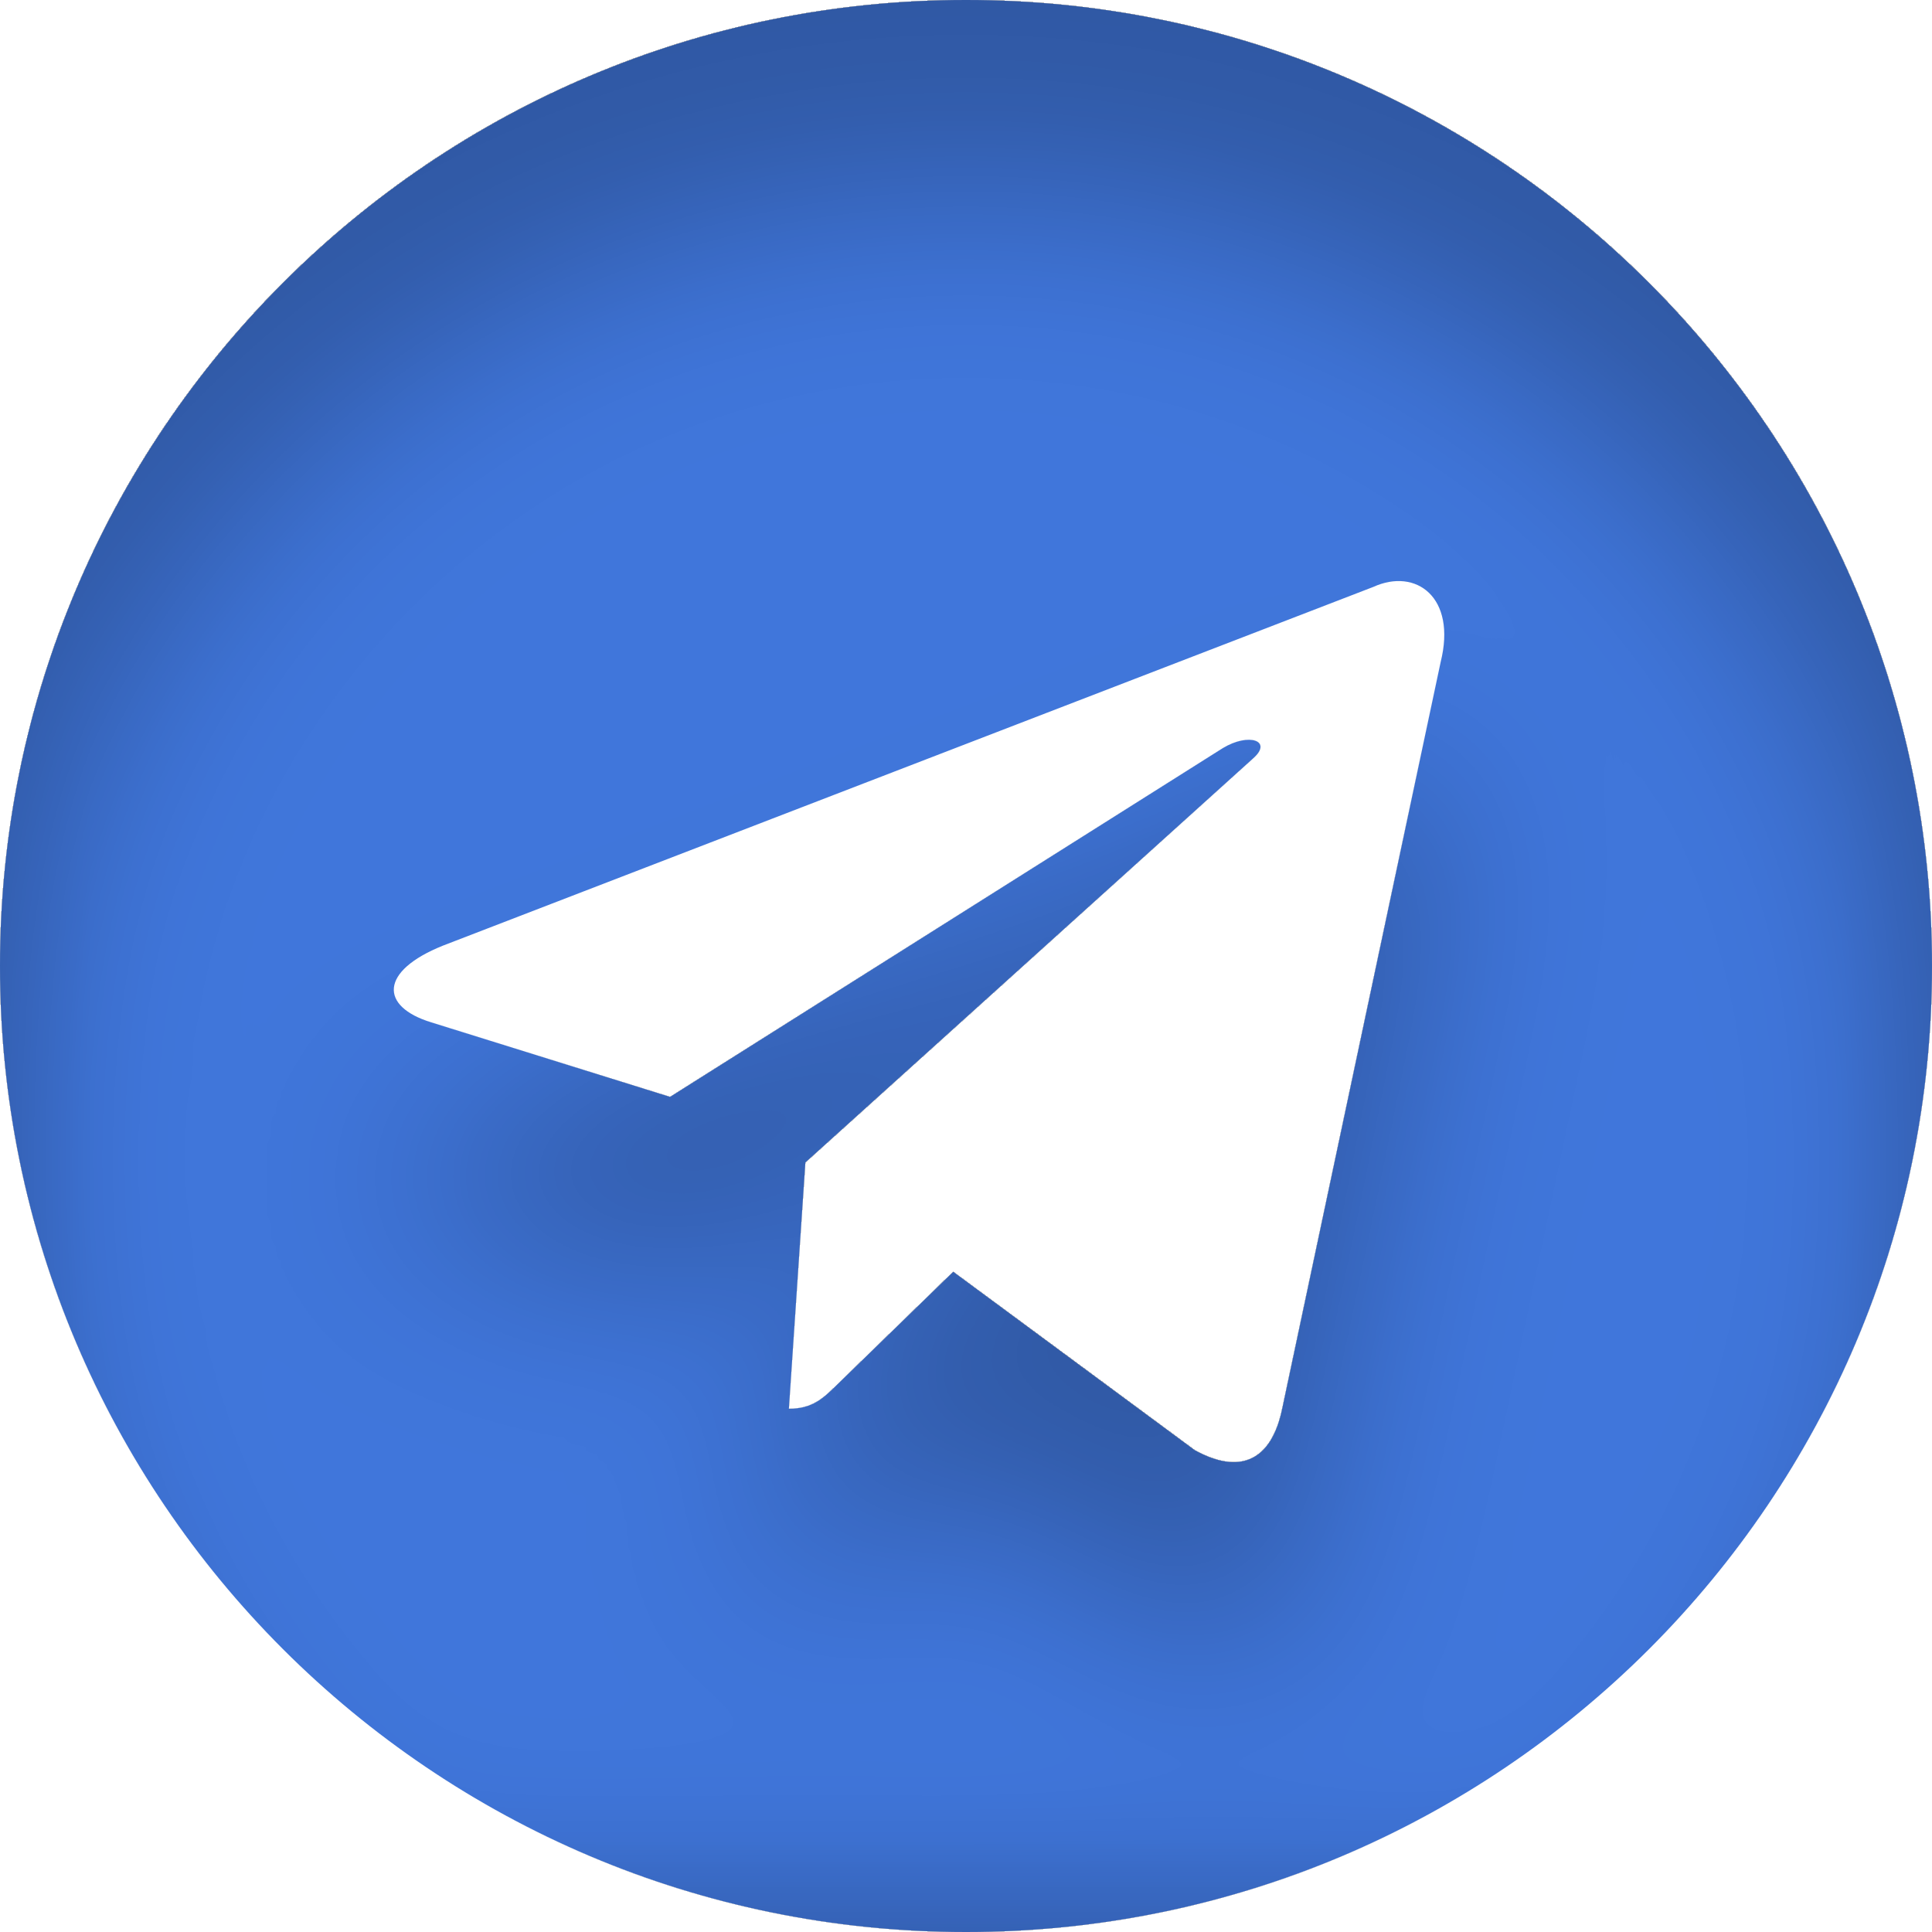
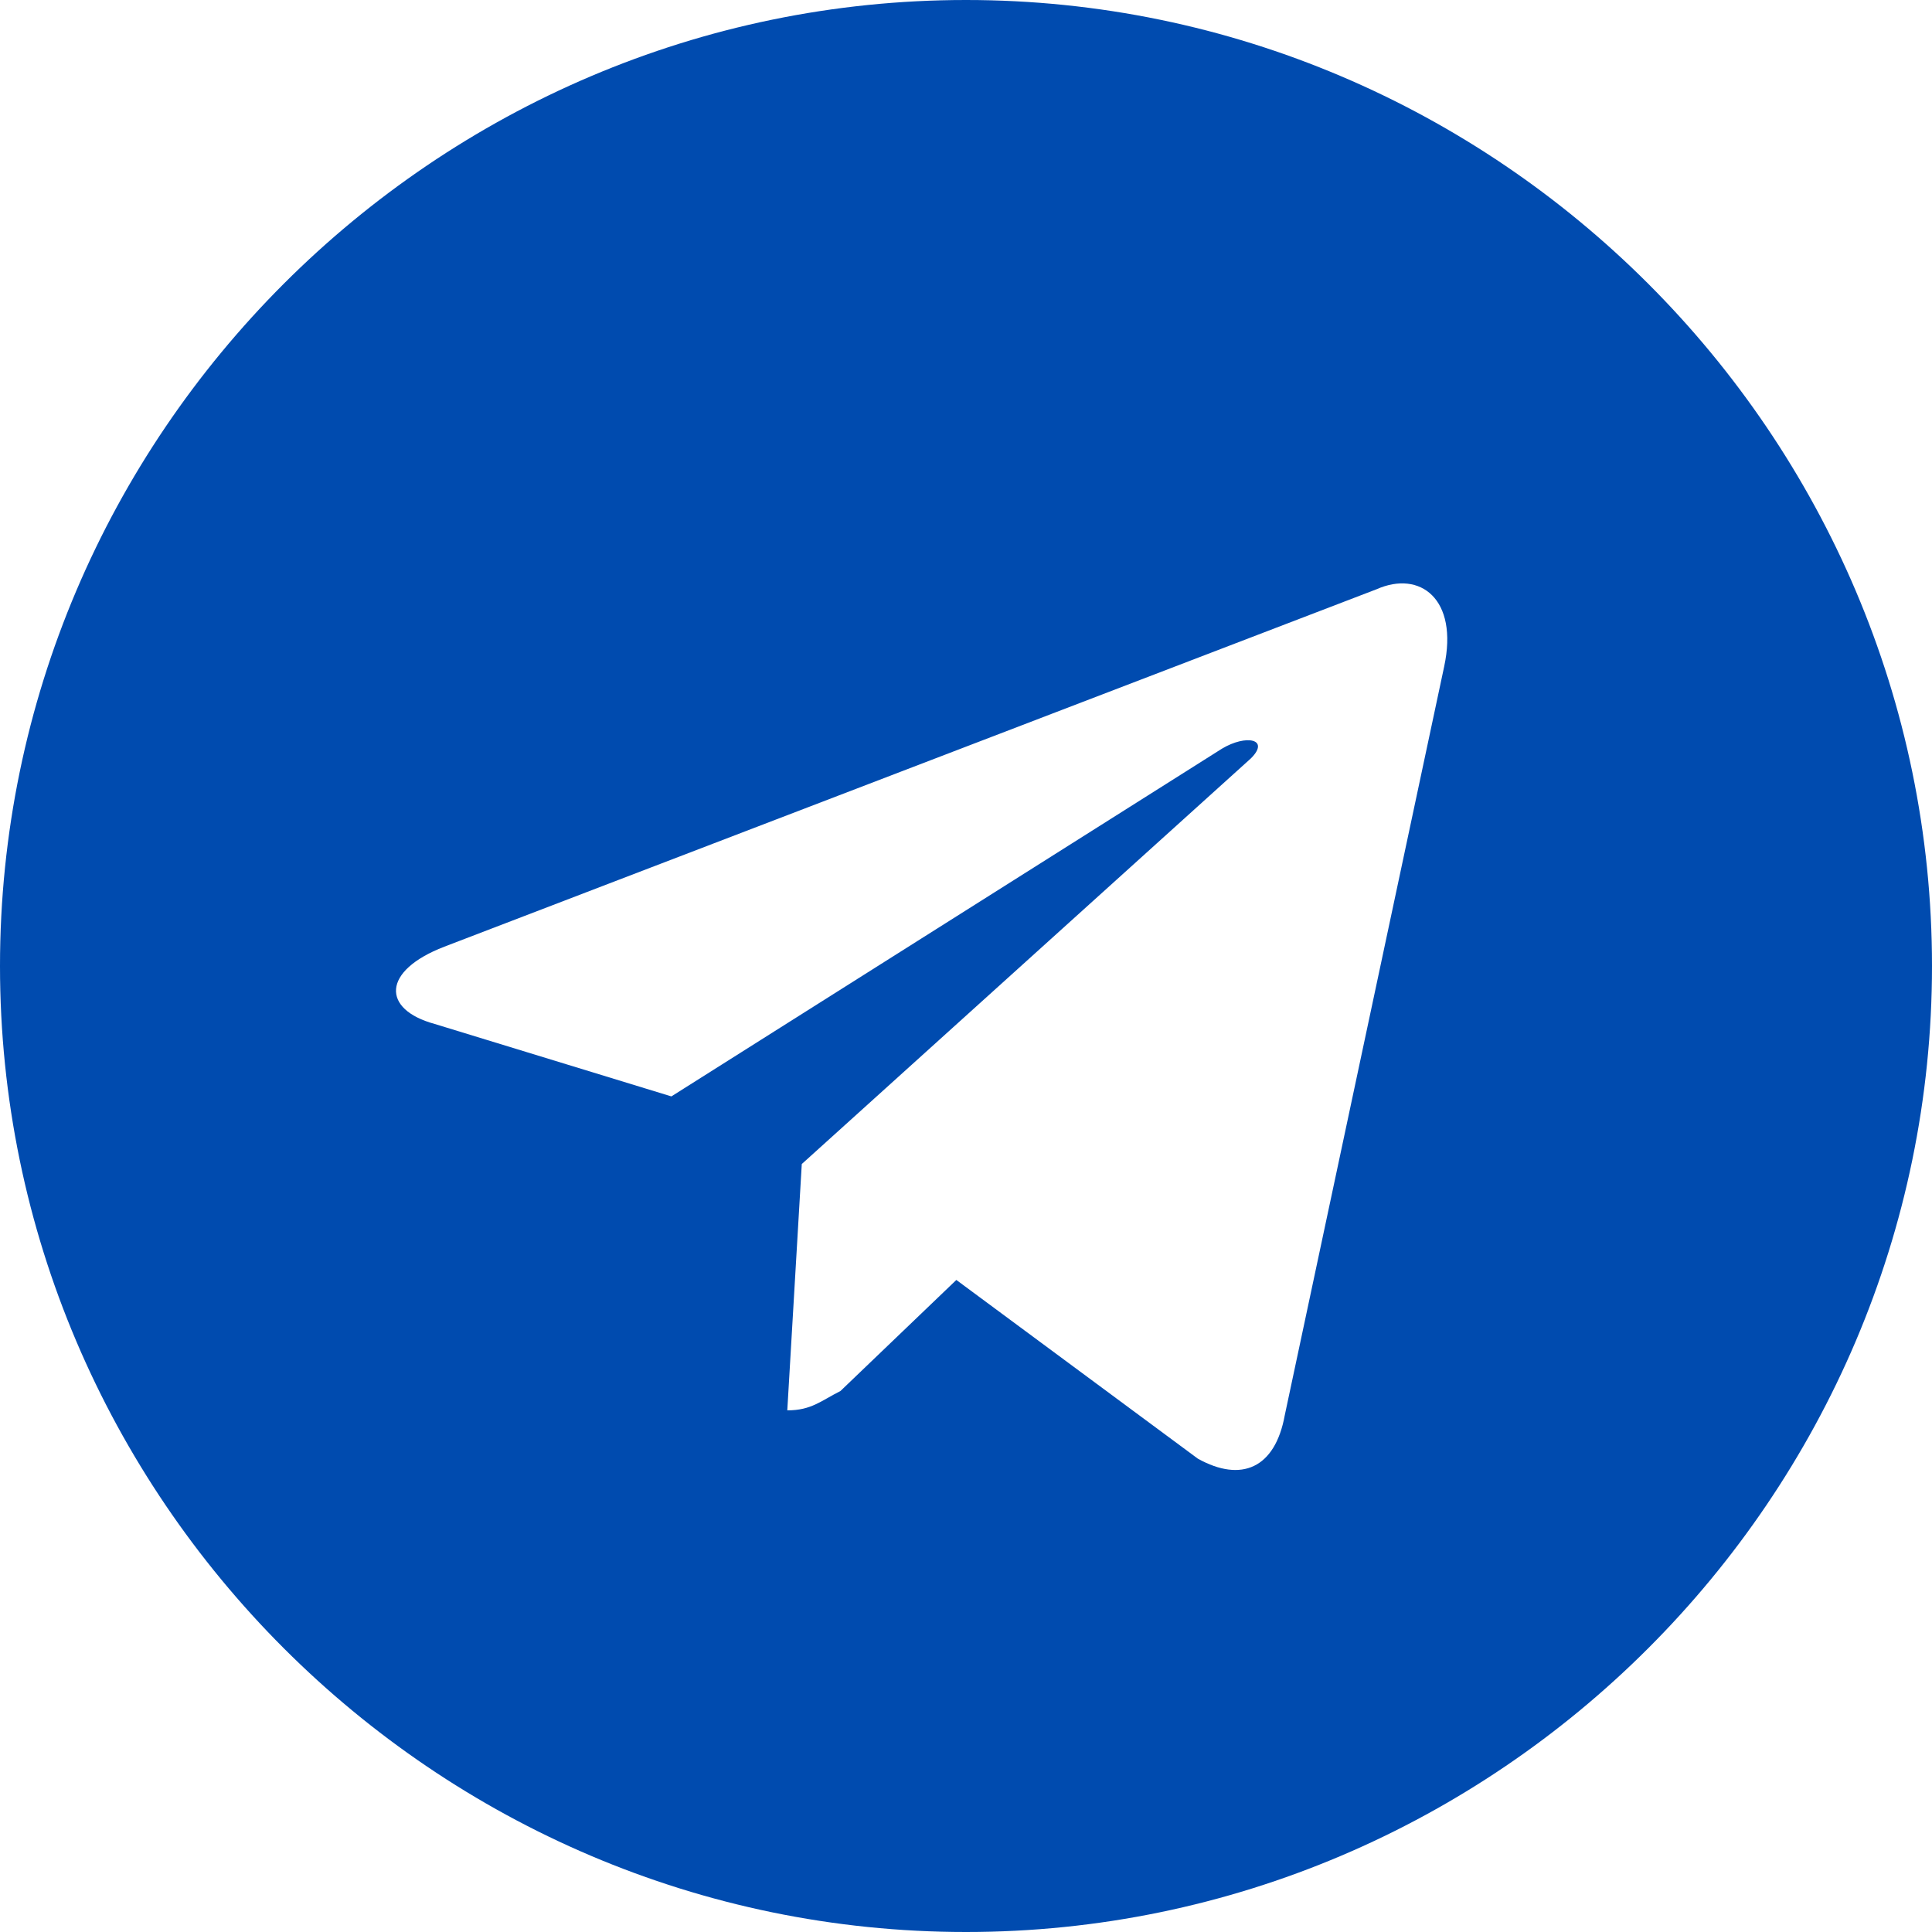
- <svg xmlns="http://www.w3.org/2000/svg" width="40" height="40" viewBox="0 0 40 40" fill="none">
-   <g filter="url(#filter0_i)">
-     <path fill-rule="evenodd" clip-rule="evenodd" d="M0 20C0 31.046 8.954 40 20 40C31.046 40 40 31.046 40 20C40 8.954 31.046 0 20 0C8.954 0 0 8.954 0 20ZM16.333 29.167L16.674 24.069L16.673 24.068L25.947 15.699C26.355 15.338 25.858 15.162 25.318 15.489L13.873 22.71L8.929 21.167C7.861 20.84 7.854 20.107 9.169 19.579L28.434 12.151C29.314 11.751 30.163 12.362 29.827 13.709L26.546 29.169C26.317 30.268 25.653 30.531 24.733 30.023L19.736 26.331L17.333 28.667C17.326 28.674 17.318 28.681 17.311 28.689C17.042 28.95 16.82 29.167 16.333 29.167Z" fill="#4076db" />
+ <svg xmlns="http://www.w3.org/2000/svg" version="1.1" id="Layer_1" x="0px" y="0px" viewBox="0 0 40 40" style="enable-background:new 0 0 40 40;" xml:space="preserve">
+   <style type="text/css">
+ 	.st0{fill-rule:evenodd;clip-rule:evenodd;fill:#004BAF;}
+ </style>
+   <g>
+     <path class="st0" d="M0,20c0,11,9,20,20,20s20-9,20-20S31,0,20,0S0,9,0,20z M16.3,29.2l0.3-5.1l0,0l9.3-8.4   c0.4-0.4-0.1-0.5-0.6-0.2l-11.4,7.2l-4.9-1.5c-1.1-0.3-1.1-1.1,0.2-1.6l19.3-7.4c0.9-0.4,1.7,0.2,1.4,1.6l-3.3,15.5   c-0.2,1.1-0.9,1.4-1.8,0.9l-5-3.7l-2.4,2.3c0,0,0,0,0,0C17,29,16.8,29.2,16.3,29.2z" />
  </g>
-   <defs>
-     <filter id="filter0_i" x="0" y="0" width="40" height="44" filterUnits="userSpaceOnUse" color-interpolation-filters="sRGB">
-       <feFlood flood-opacity="0" result="BackgroundImageFix" />
-       <feBlend mode="normal" in="SourceGraphic" in2="BackgroundImageFix" result="shape" />
-       <feColorMatrix in="SourceAlpha" type="matrix" values="0 0 0 0 0 0 0 0 0 0 0 0 0 0 0 0 0 0 127 0" result="hardAlpha" />
-       <feOffset dy="4" />
-       <feGaussianBlur stdDeviation="2" />
-       <feComposite in2="hardAlpha" operator="arithmetic" k2="-1" k3="1" />
-       <feColorMatrix type="matrix" values="0 0 0 0 0 0 0 0 0 0 0 0 0 0 0 0 0 0 0.25 0" />
-       <feBlend mode="normal" in2="shape" result="effect1_innerShadow" />
-     </filter>
-   </defs>
</svg>
